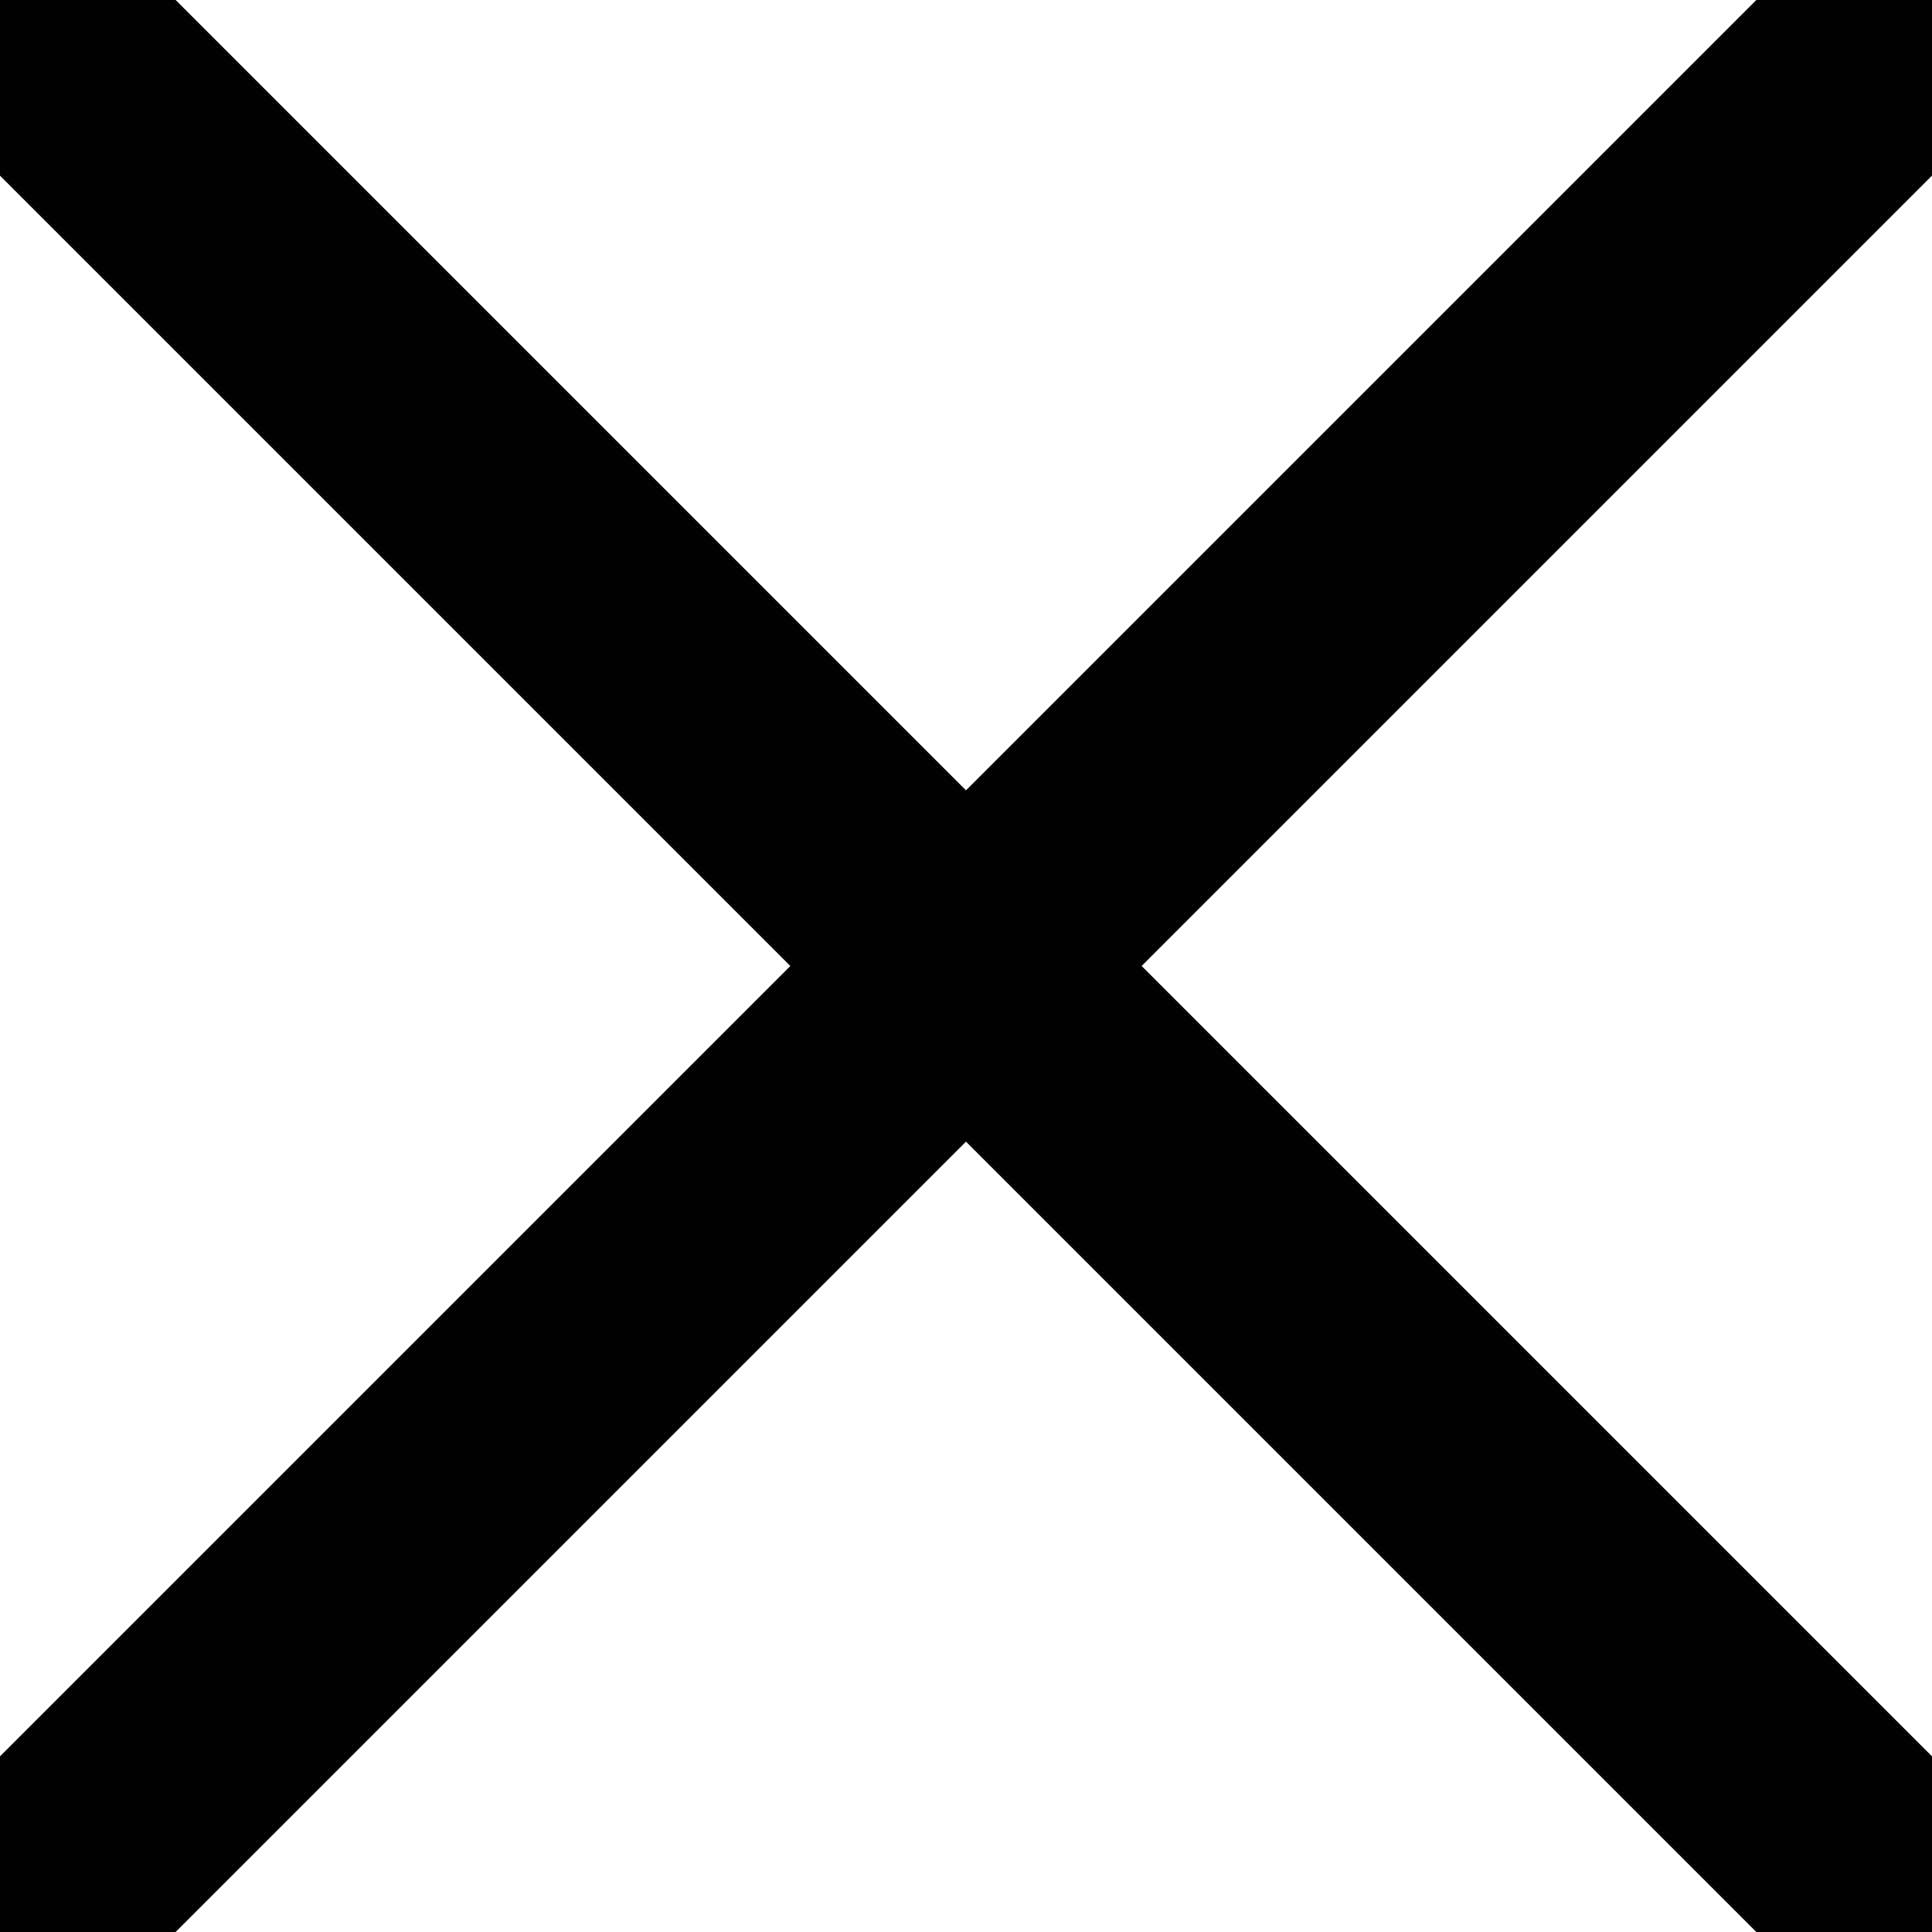
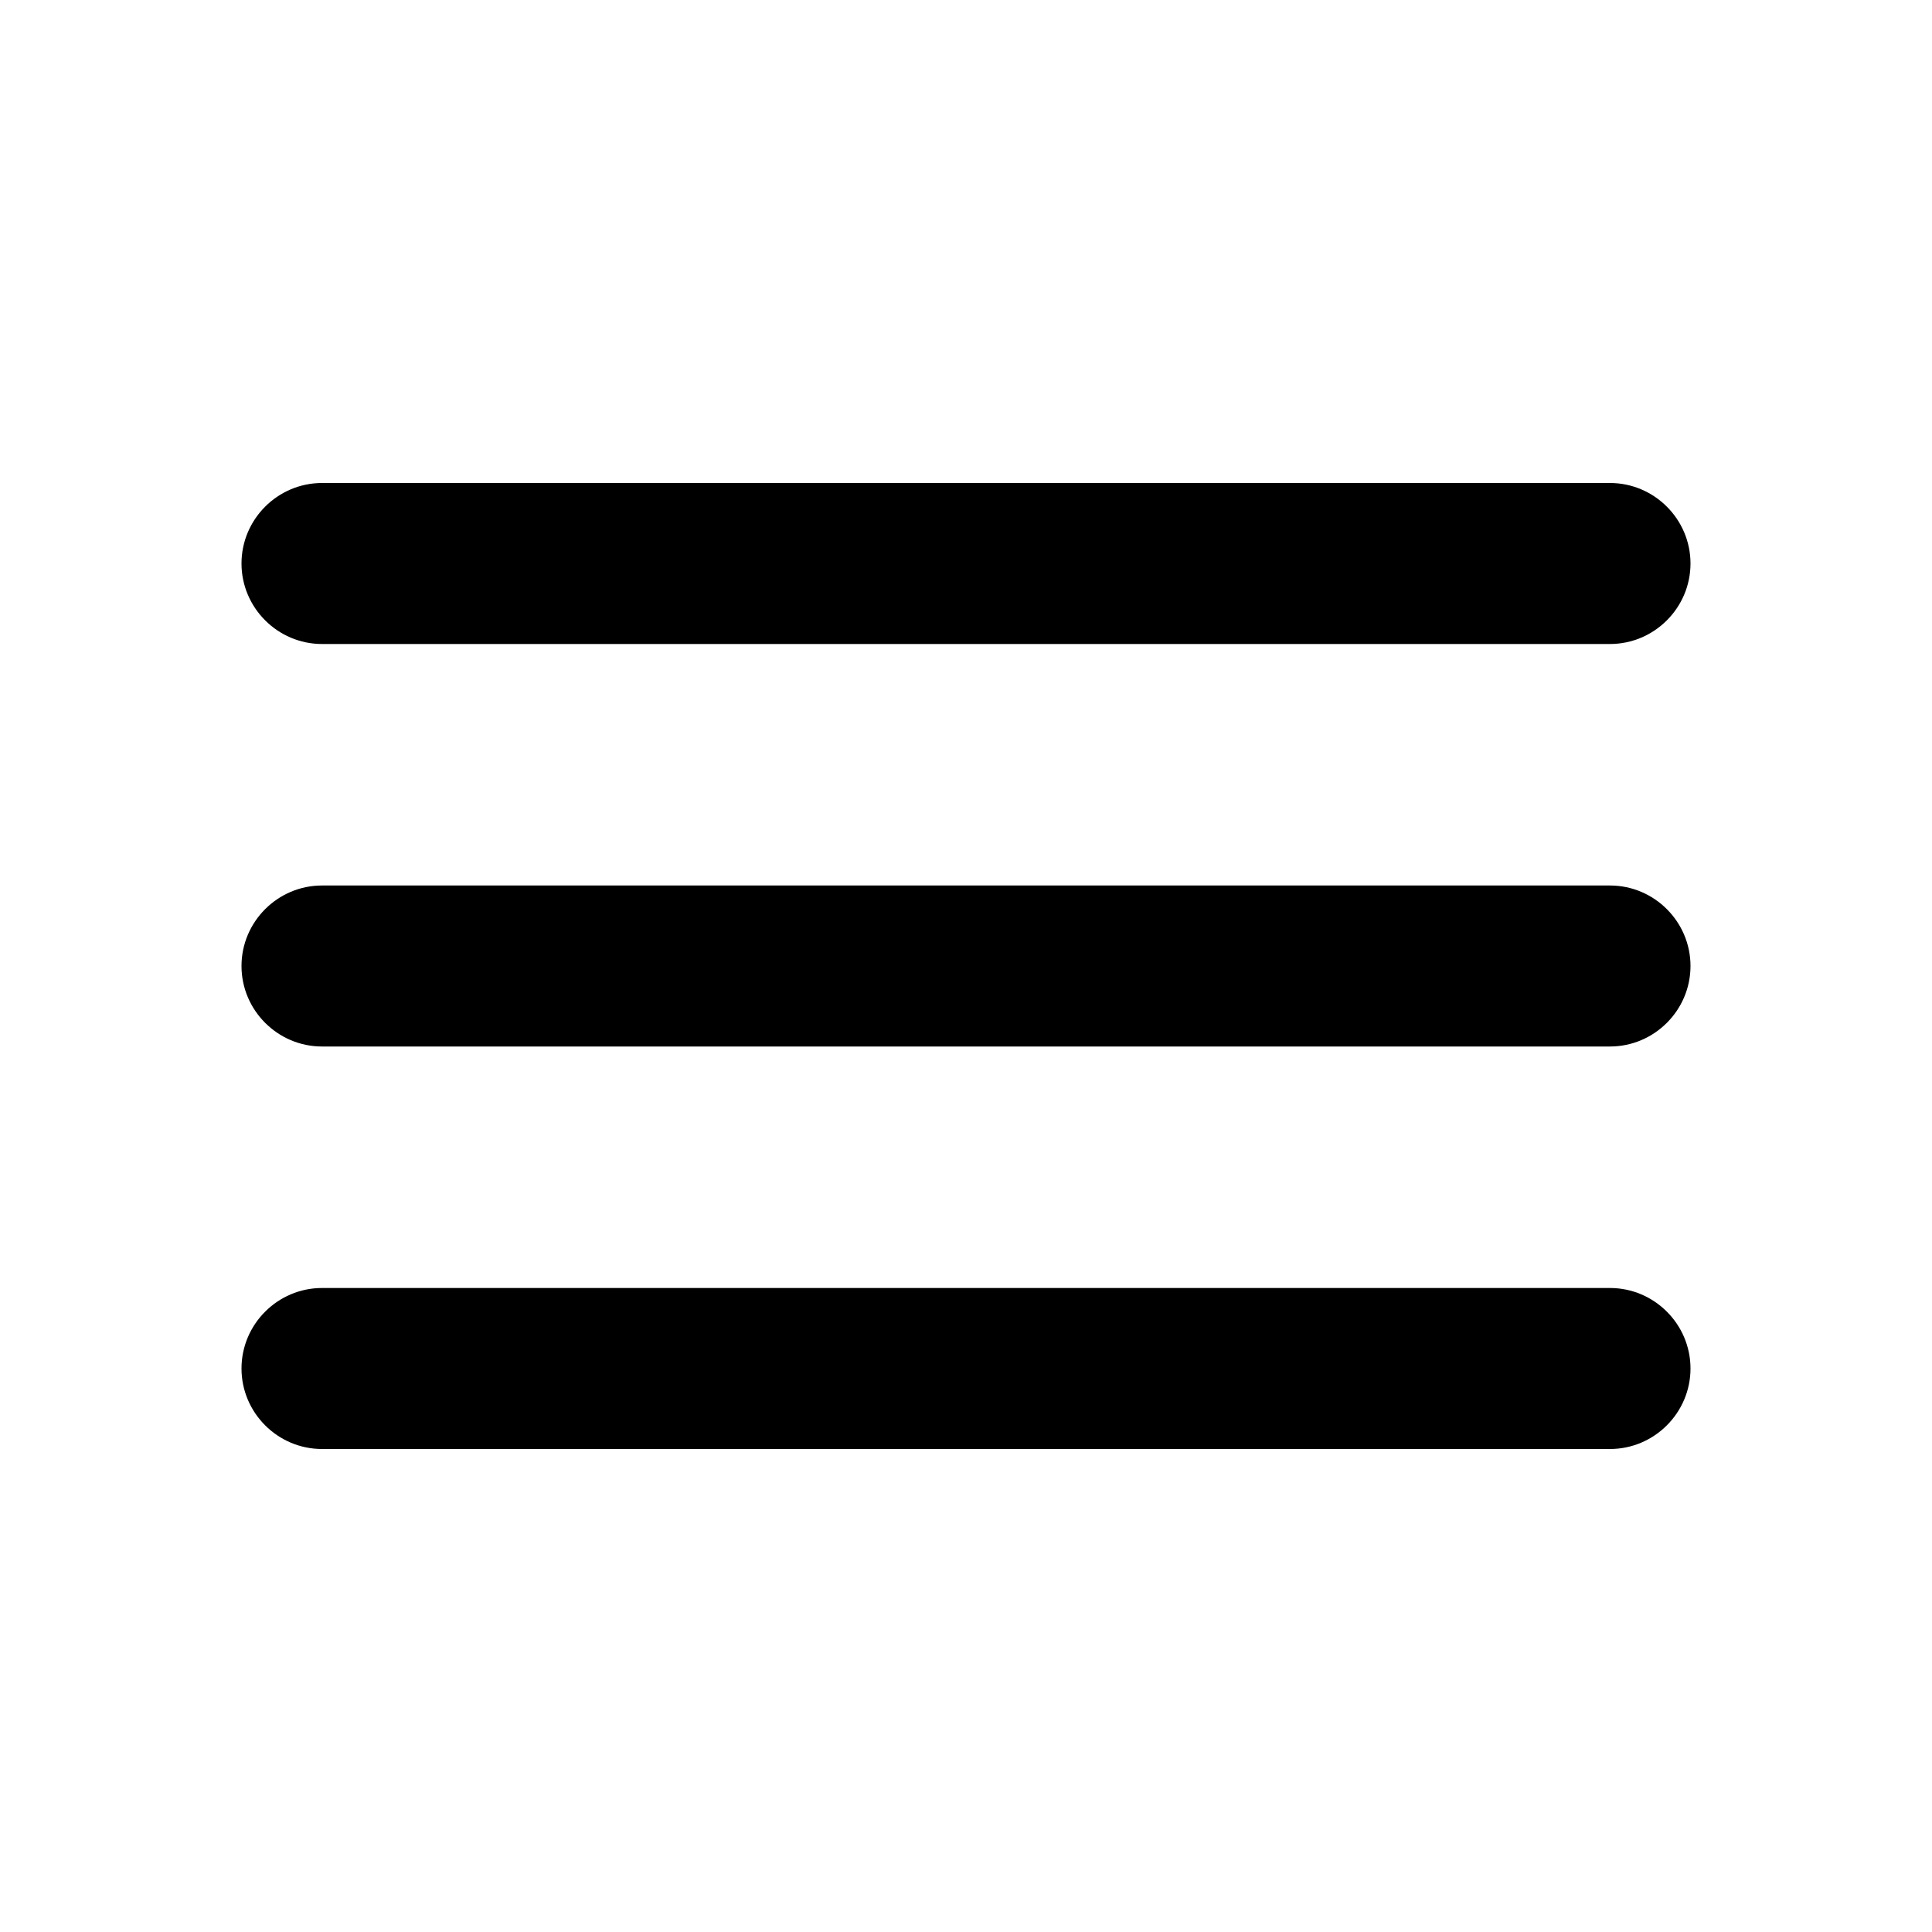
- <svg xmlns="http://www.w3.org/2000/svg" width="77.781" height="77.781" viewBox="0 0 77.781 77.781">
-   <path d="M-334.645,475.355-370,510.71l35.355-35.355L-370,440l35.355,35.355L-299.29,440l-35.355,35.355,35.355,35.355Z" transform="translate(373.535 -436.465)" fill="none" stroke="#010101" stroke-linecap="round" stroke-linejoin="round" stroke-width="10" />
+ <svg xmlns="http://www.w3.org/2000/svg" height="24px" viewBox="0 0 24 24" width="24px" fill="#000000">
+   <path d="M4 18h16c.55 0 1-.45 1-1s-.45-1-1-1H4c-.55 0-1 .45-1 1s.45 1 1 1zm0-5h16c.55 0 1-.45 1-1s-.45-1-1-1H4c-.55 0-1 .45-1 1s.45 1 1 1zM3 7c0 .55.45 1 1 1h16c.55 0 1-.45 1-1s-.45-1-1-1H4c-.55 0-1 .45-1 1z" />
</svg>
